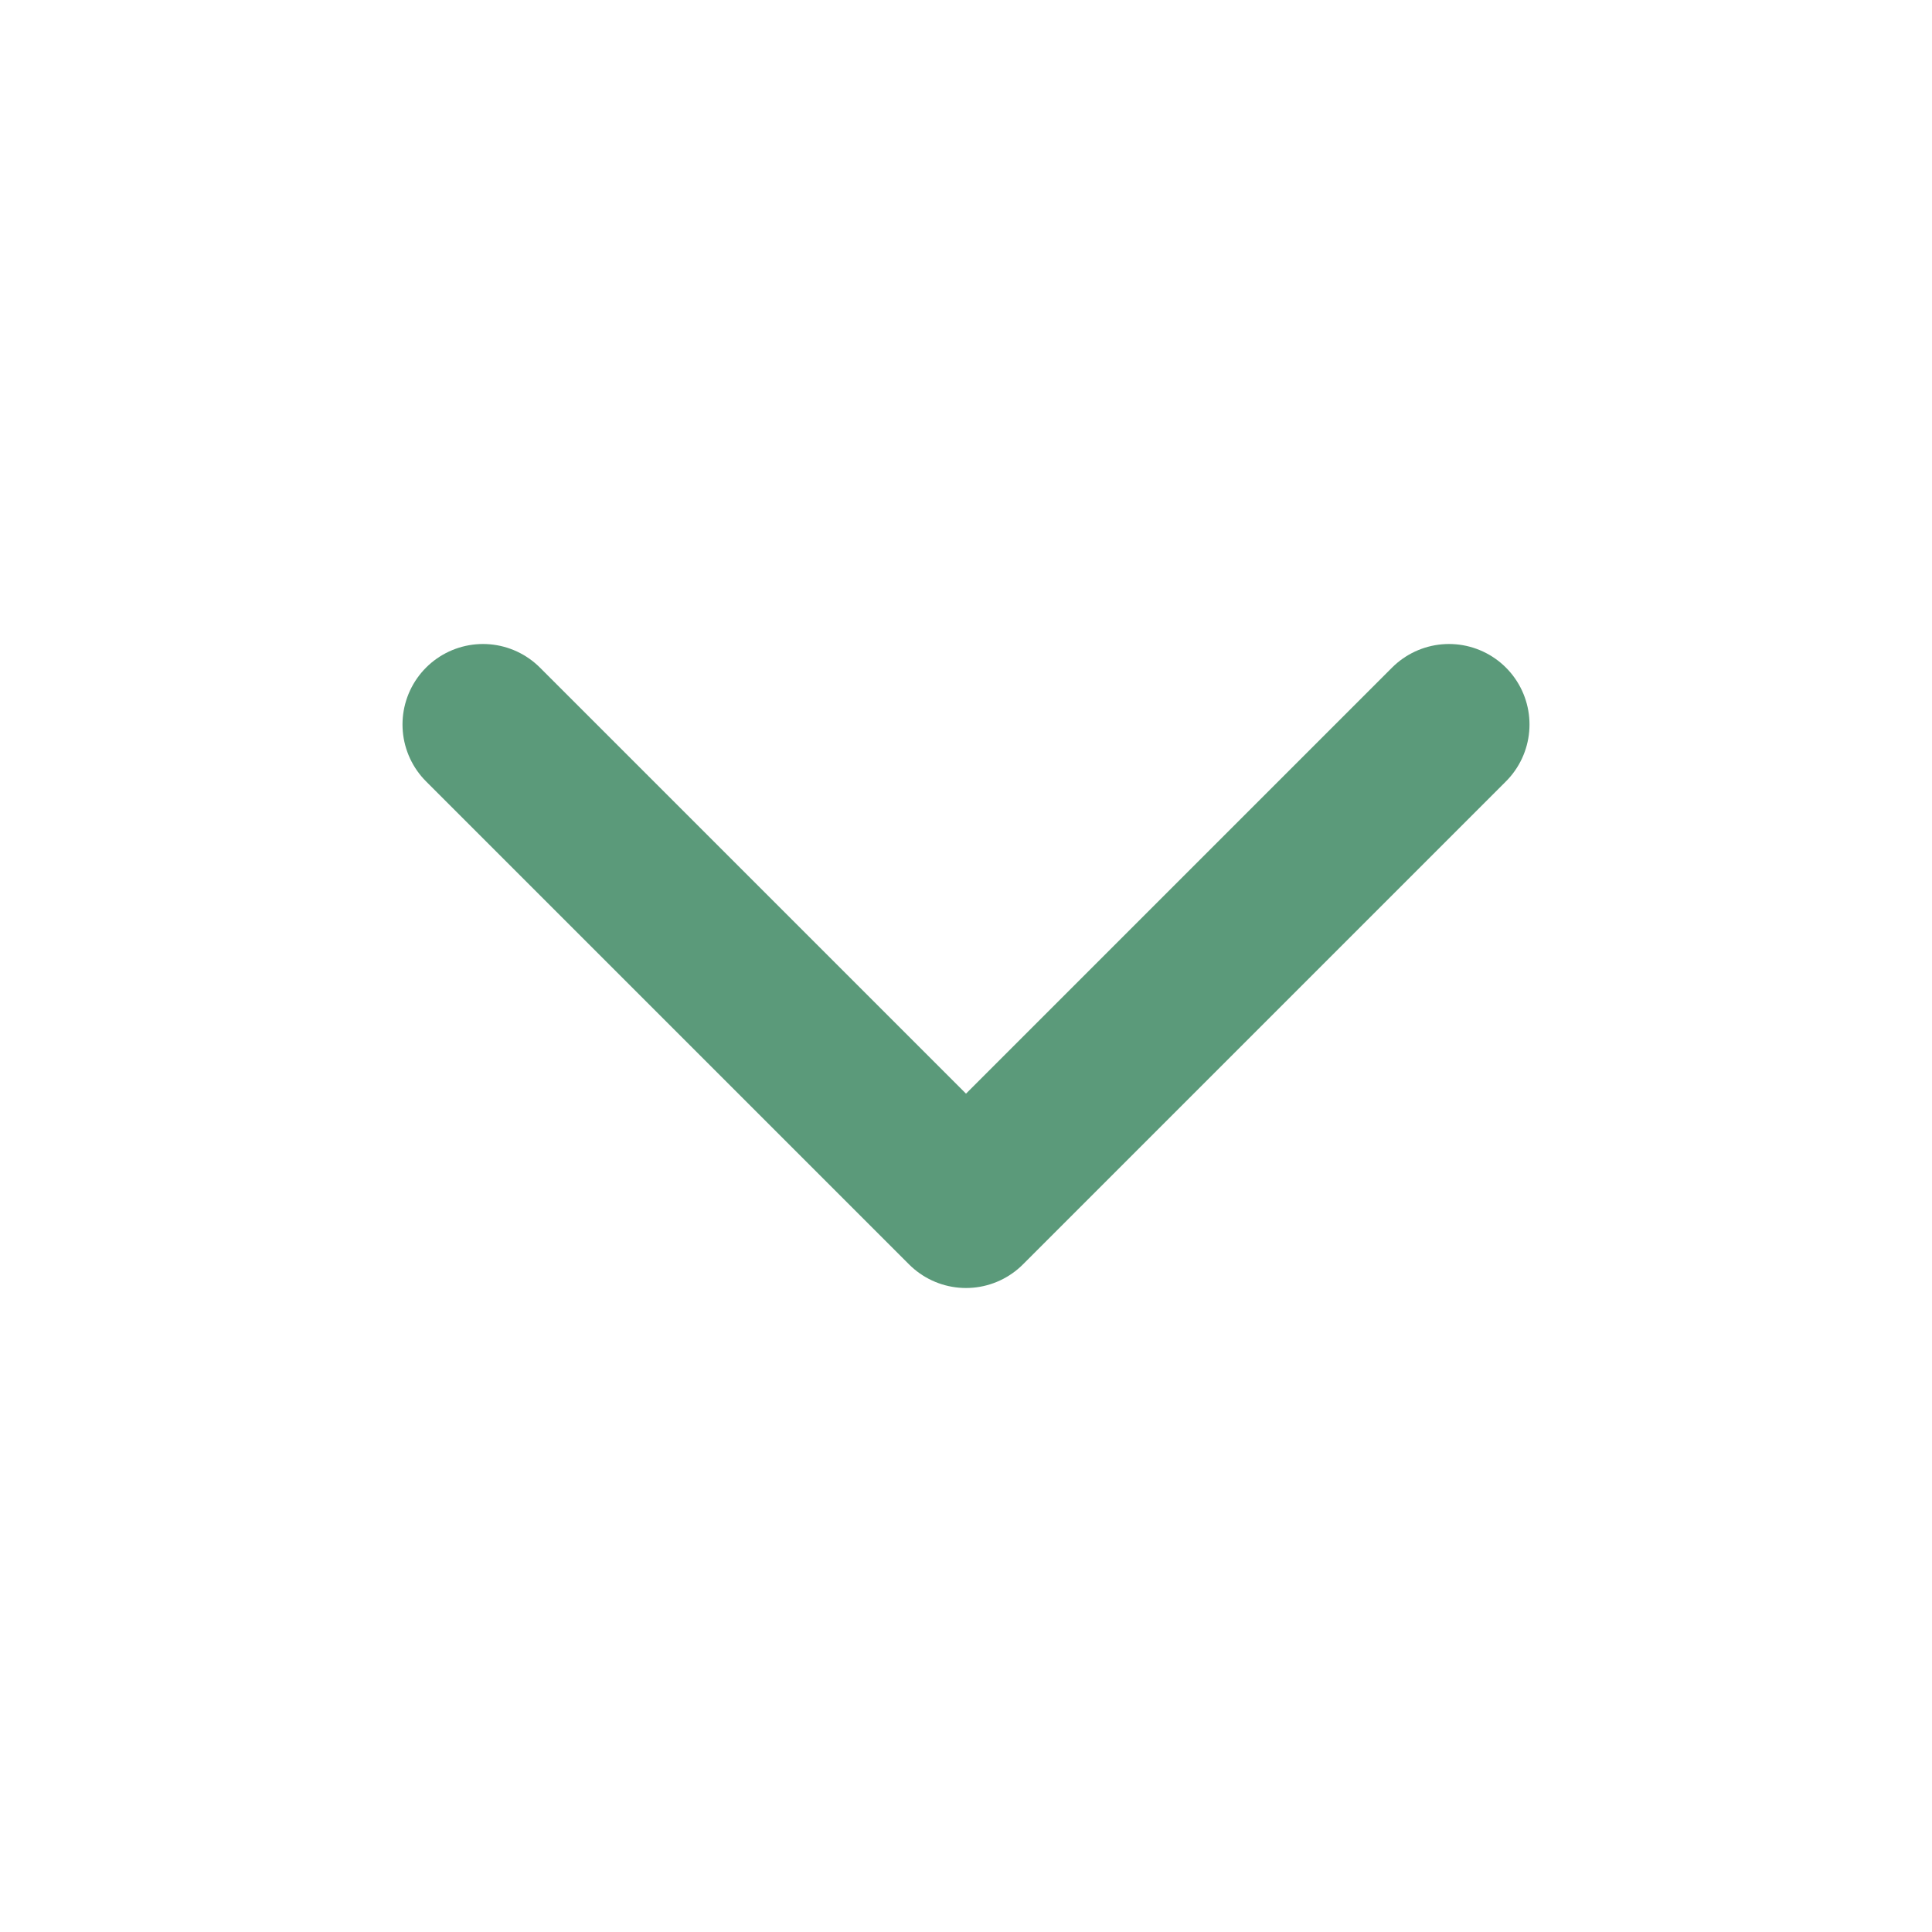
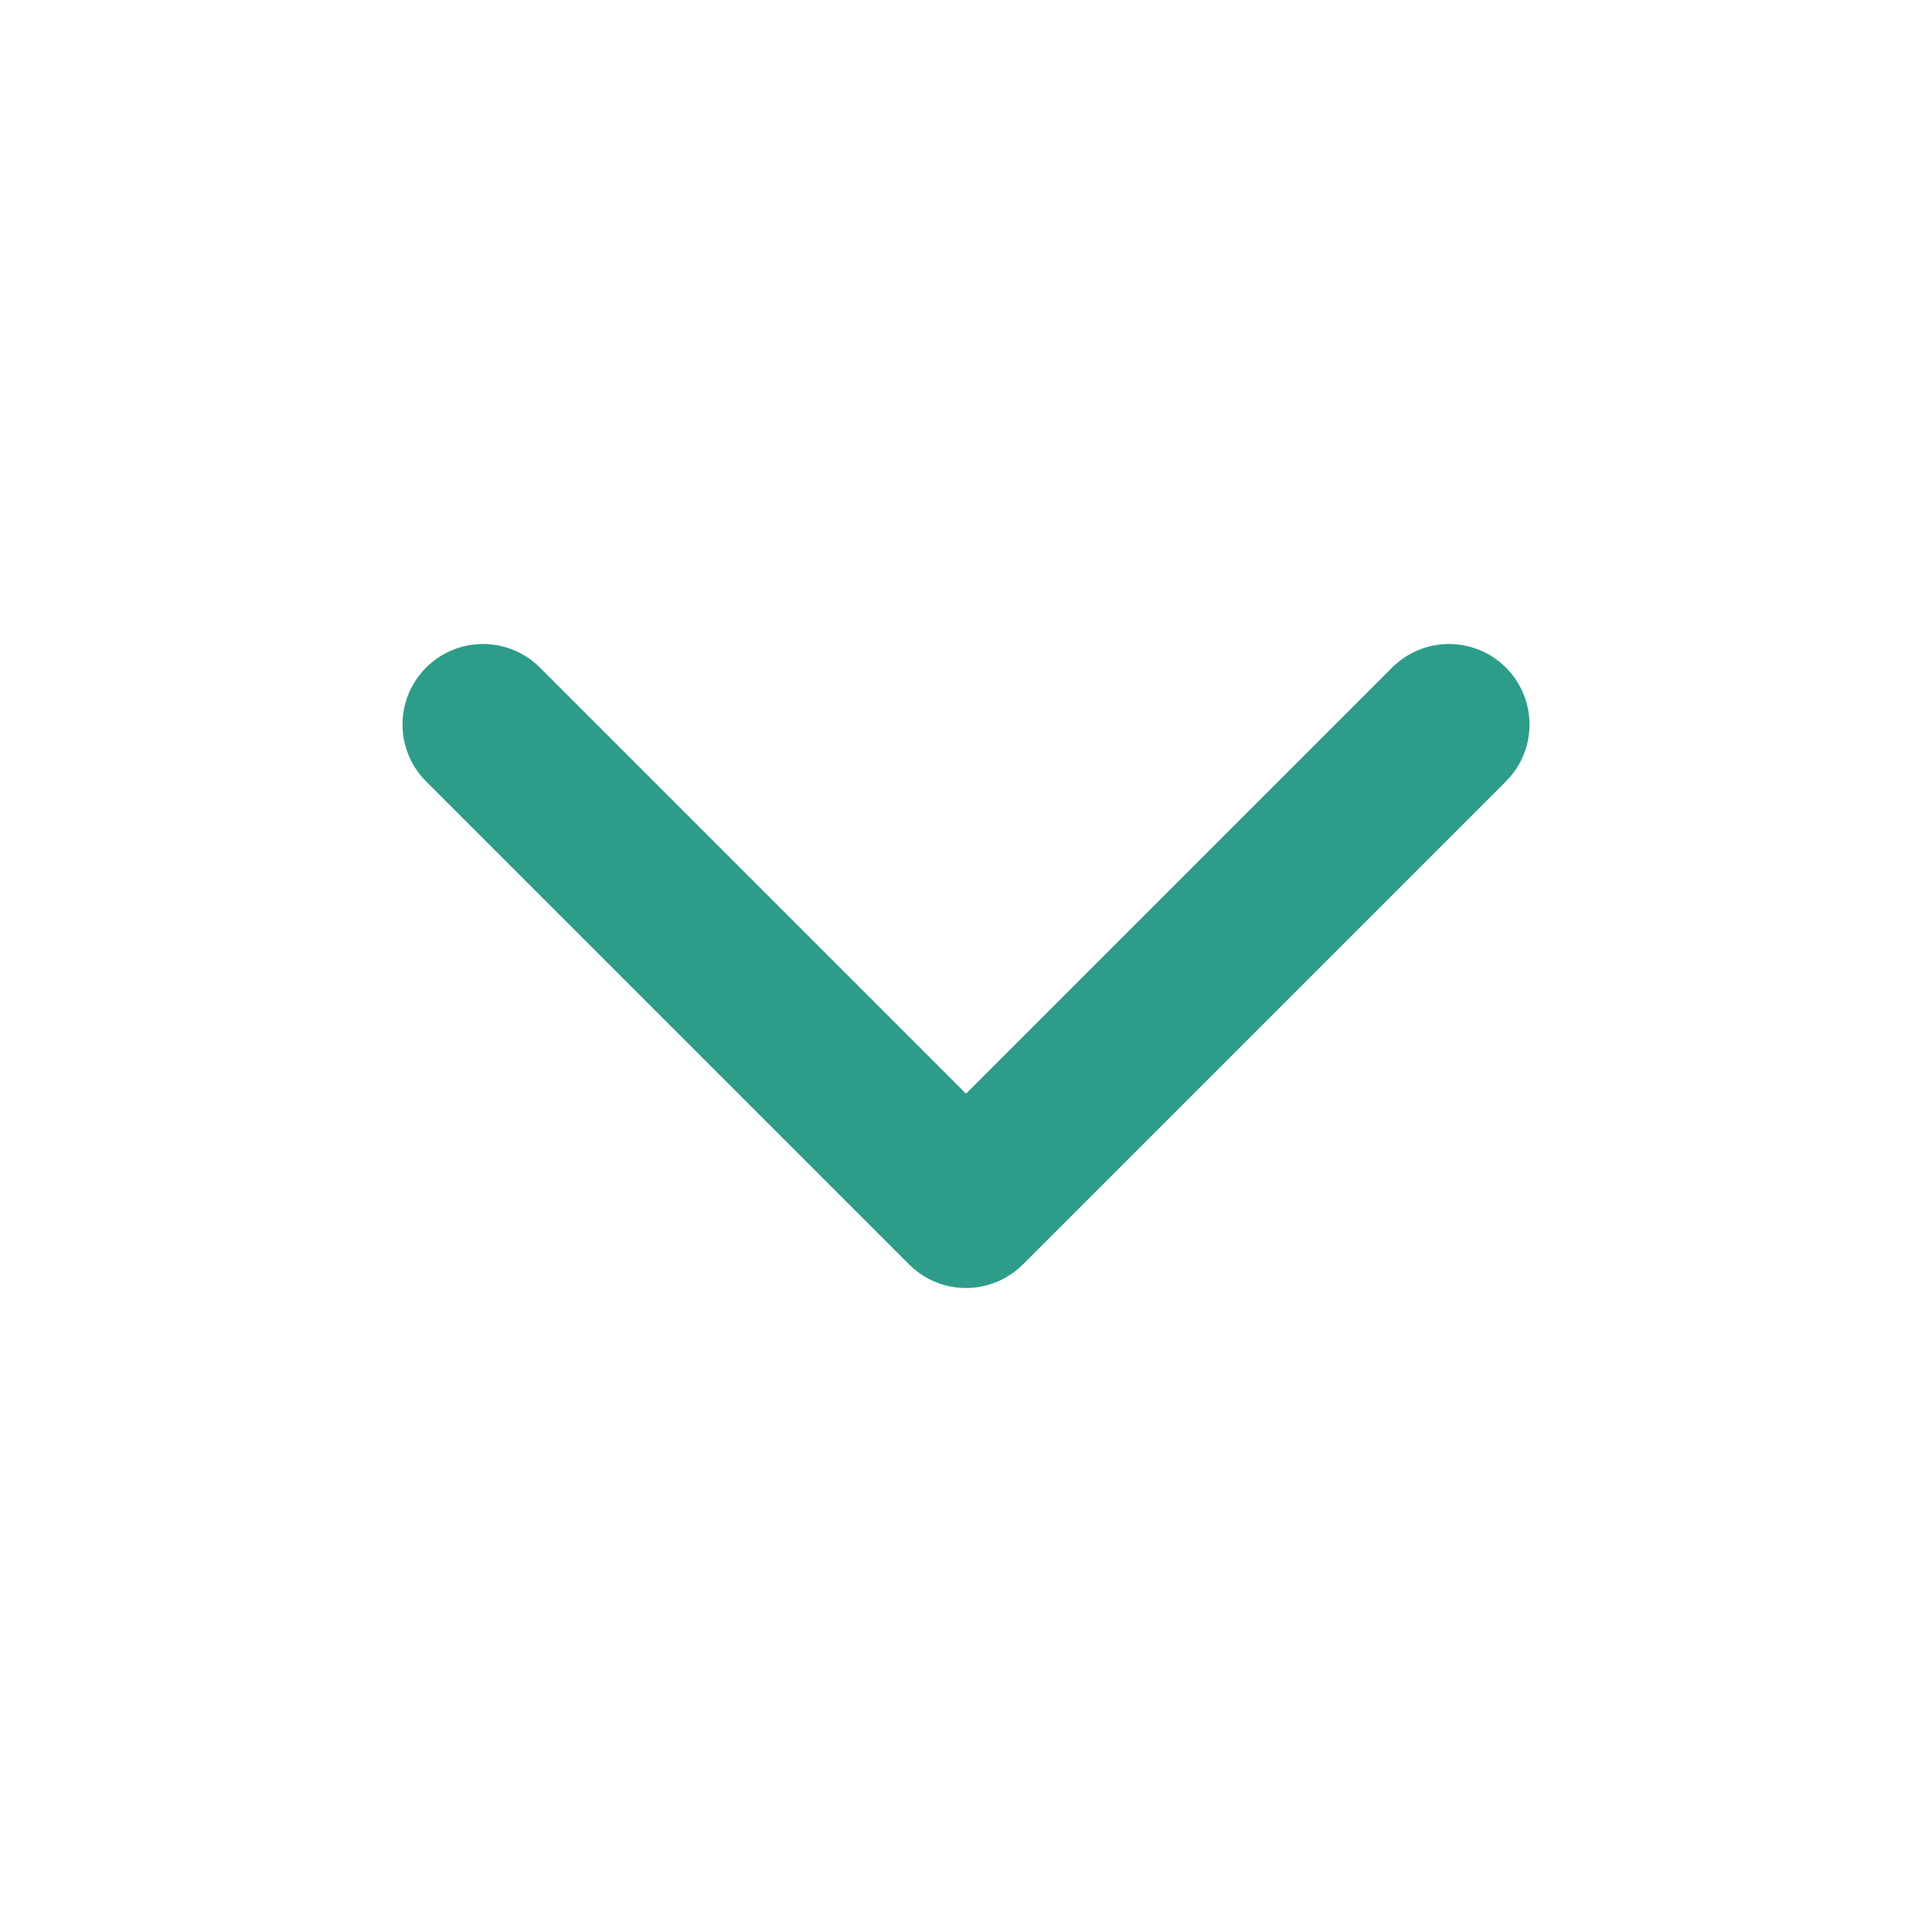
- <svg xmlns="http://www.w3.org/2000/svg" viewBox="0 0 24 24" fill="none" stroke="#5B9A7A" stroke-width="2" stroke-linecap="round" stroke-linejoin="round">
+ <svg xmlns="http://www.w3.org/2000/svg" viewBox="0 0 24 24" fill="none" stroke="#2D9D8A" stroke-width="2" stroke-linecap="round" stroke-linejoin="round">
  <polyline points="6 9 12 15 18 9" />
</svg>
